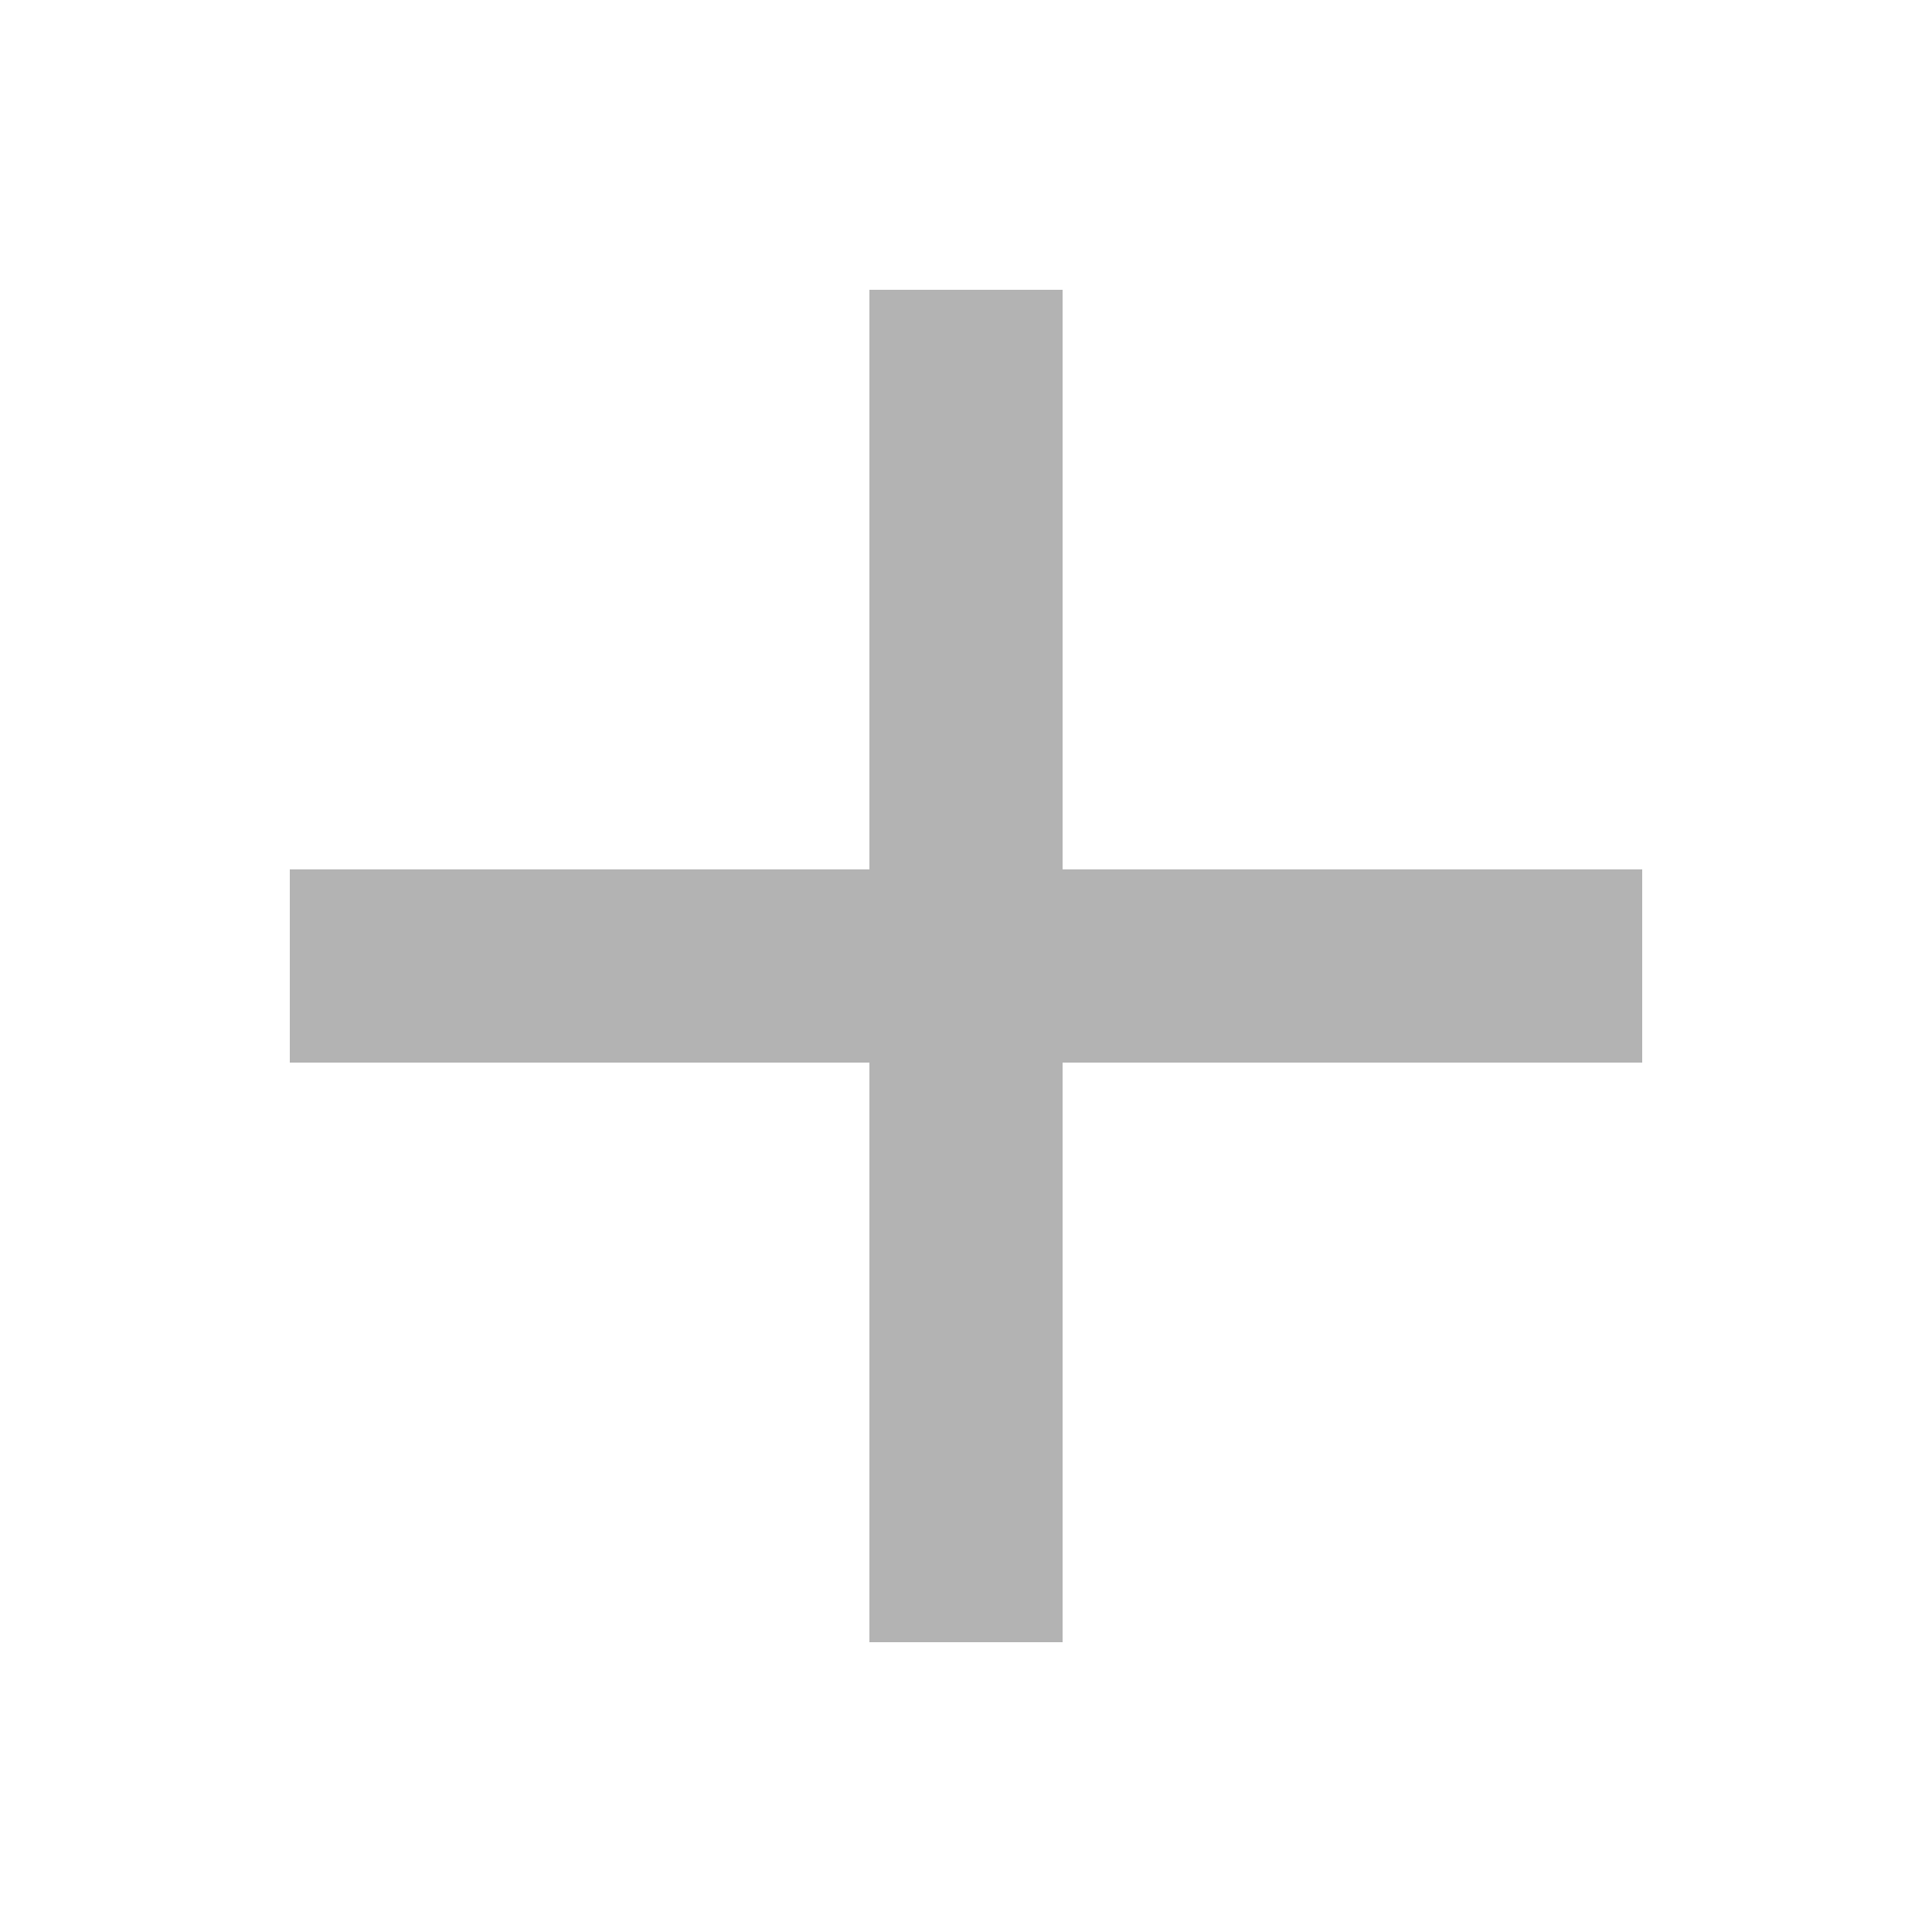
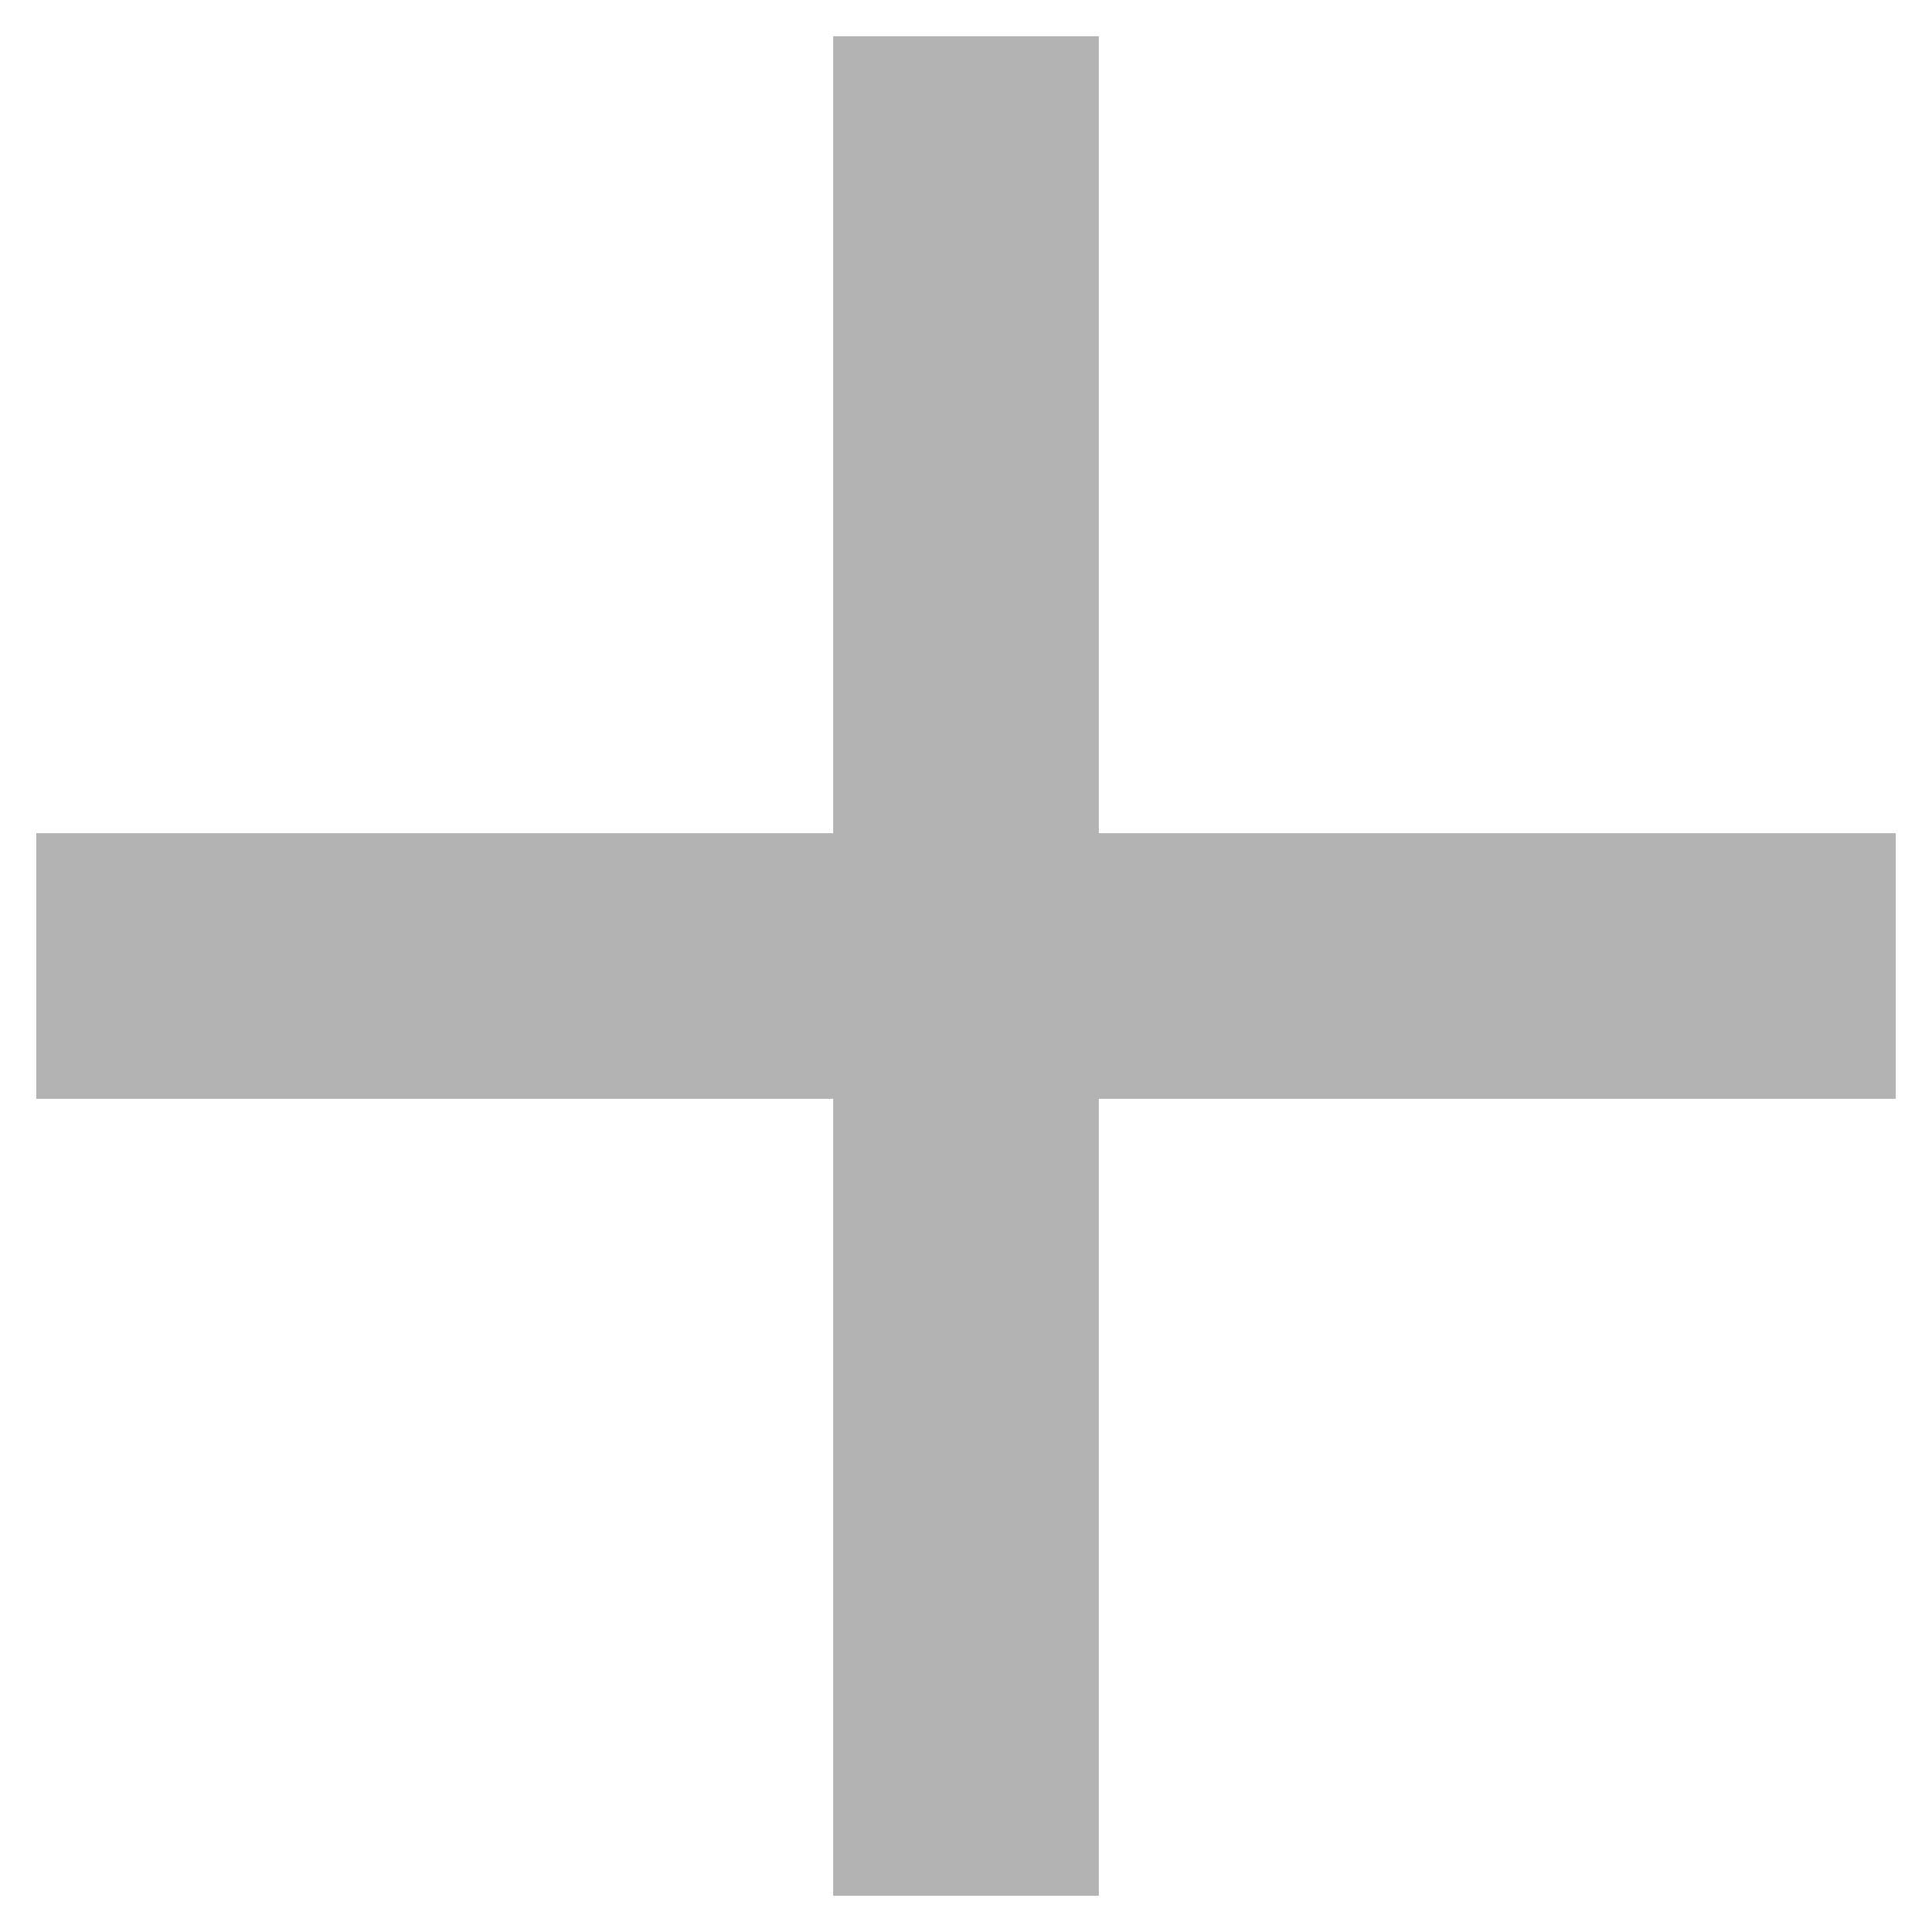
- <svg xmlns="http://www.w3.org/2000/svg" width="22" height="22" viewBox="0 0 22 22" fill="none">
-   <path d="M18.7 9.9V12.1H12.1V18.7H9.9V12.1H3.3V9.9H9.9V3.3H12.1V9.9H18.7Z" fill="black" fill-opacity="0.3" />
+ <svg xmlns="http://www.w3.org/2000/svg" width="16" height="16" viewBox="0 0 16 16" fill="none">
+   <path d="M15.7 6.9V9.1H9.1V15.7H6.9V9.1H0.3V6.9H6.9V0.3H9.1V6.9H15.7Z" fill="black" fill-opacity="0.3" />
</svg>
